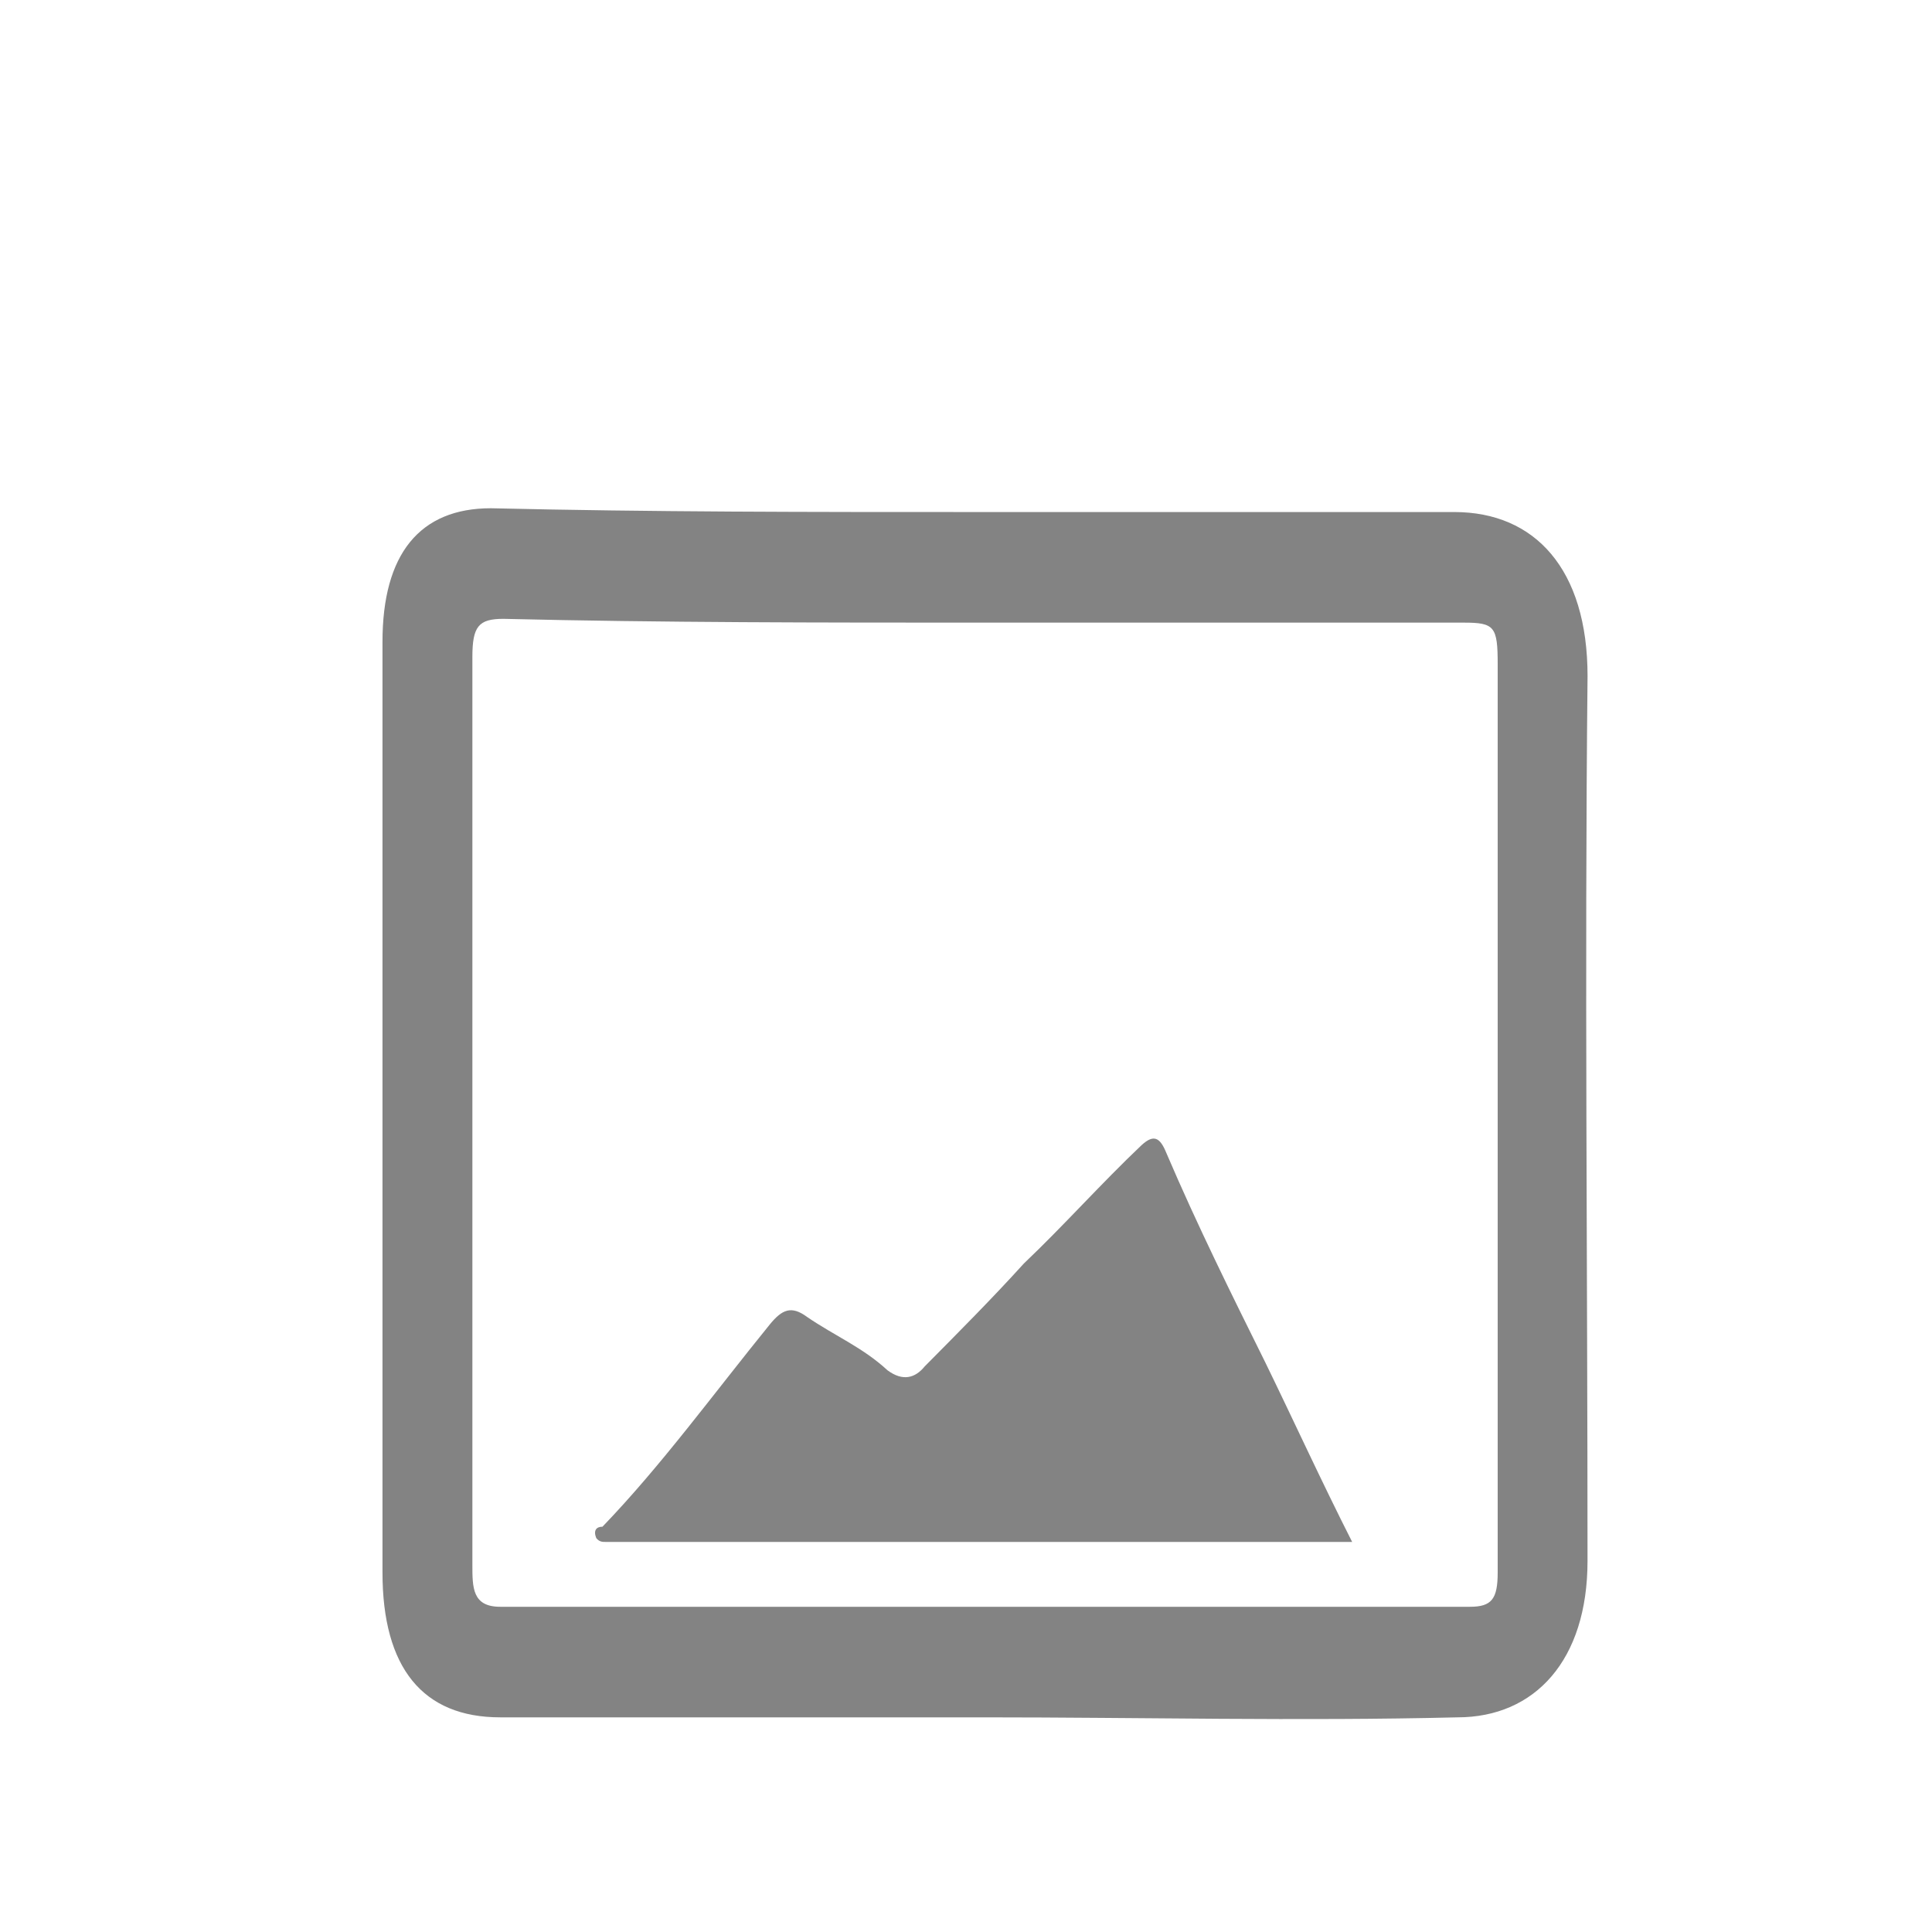
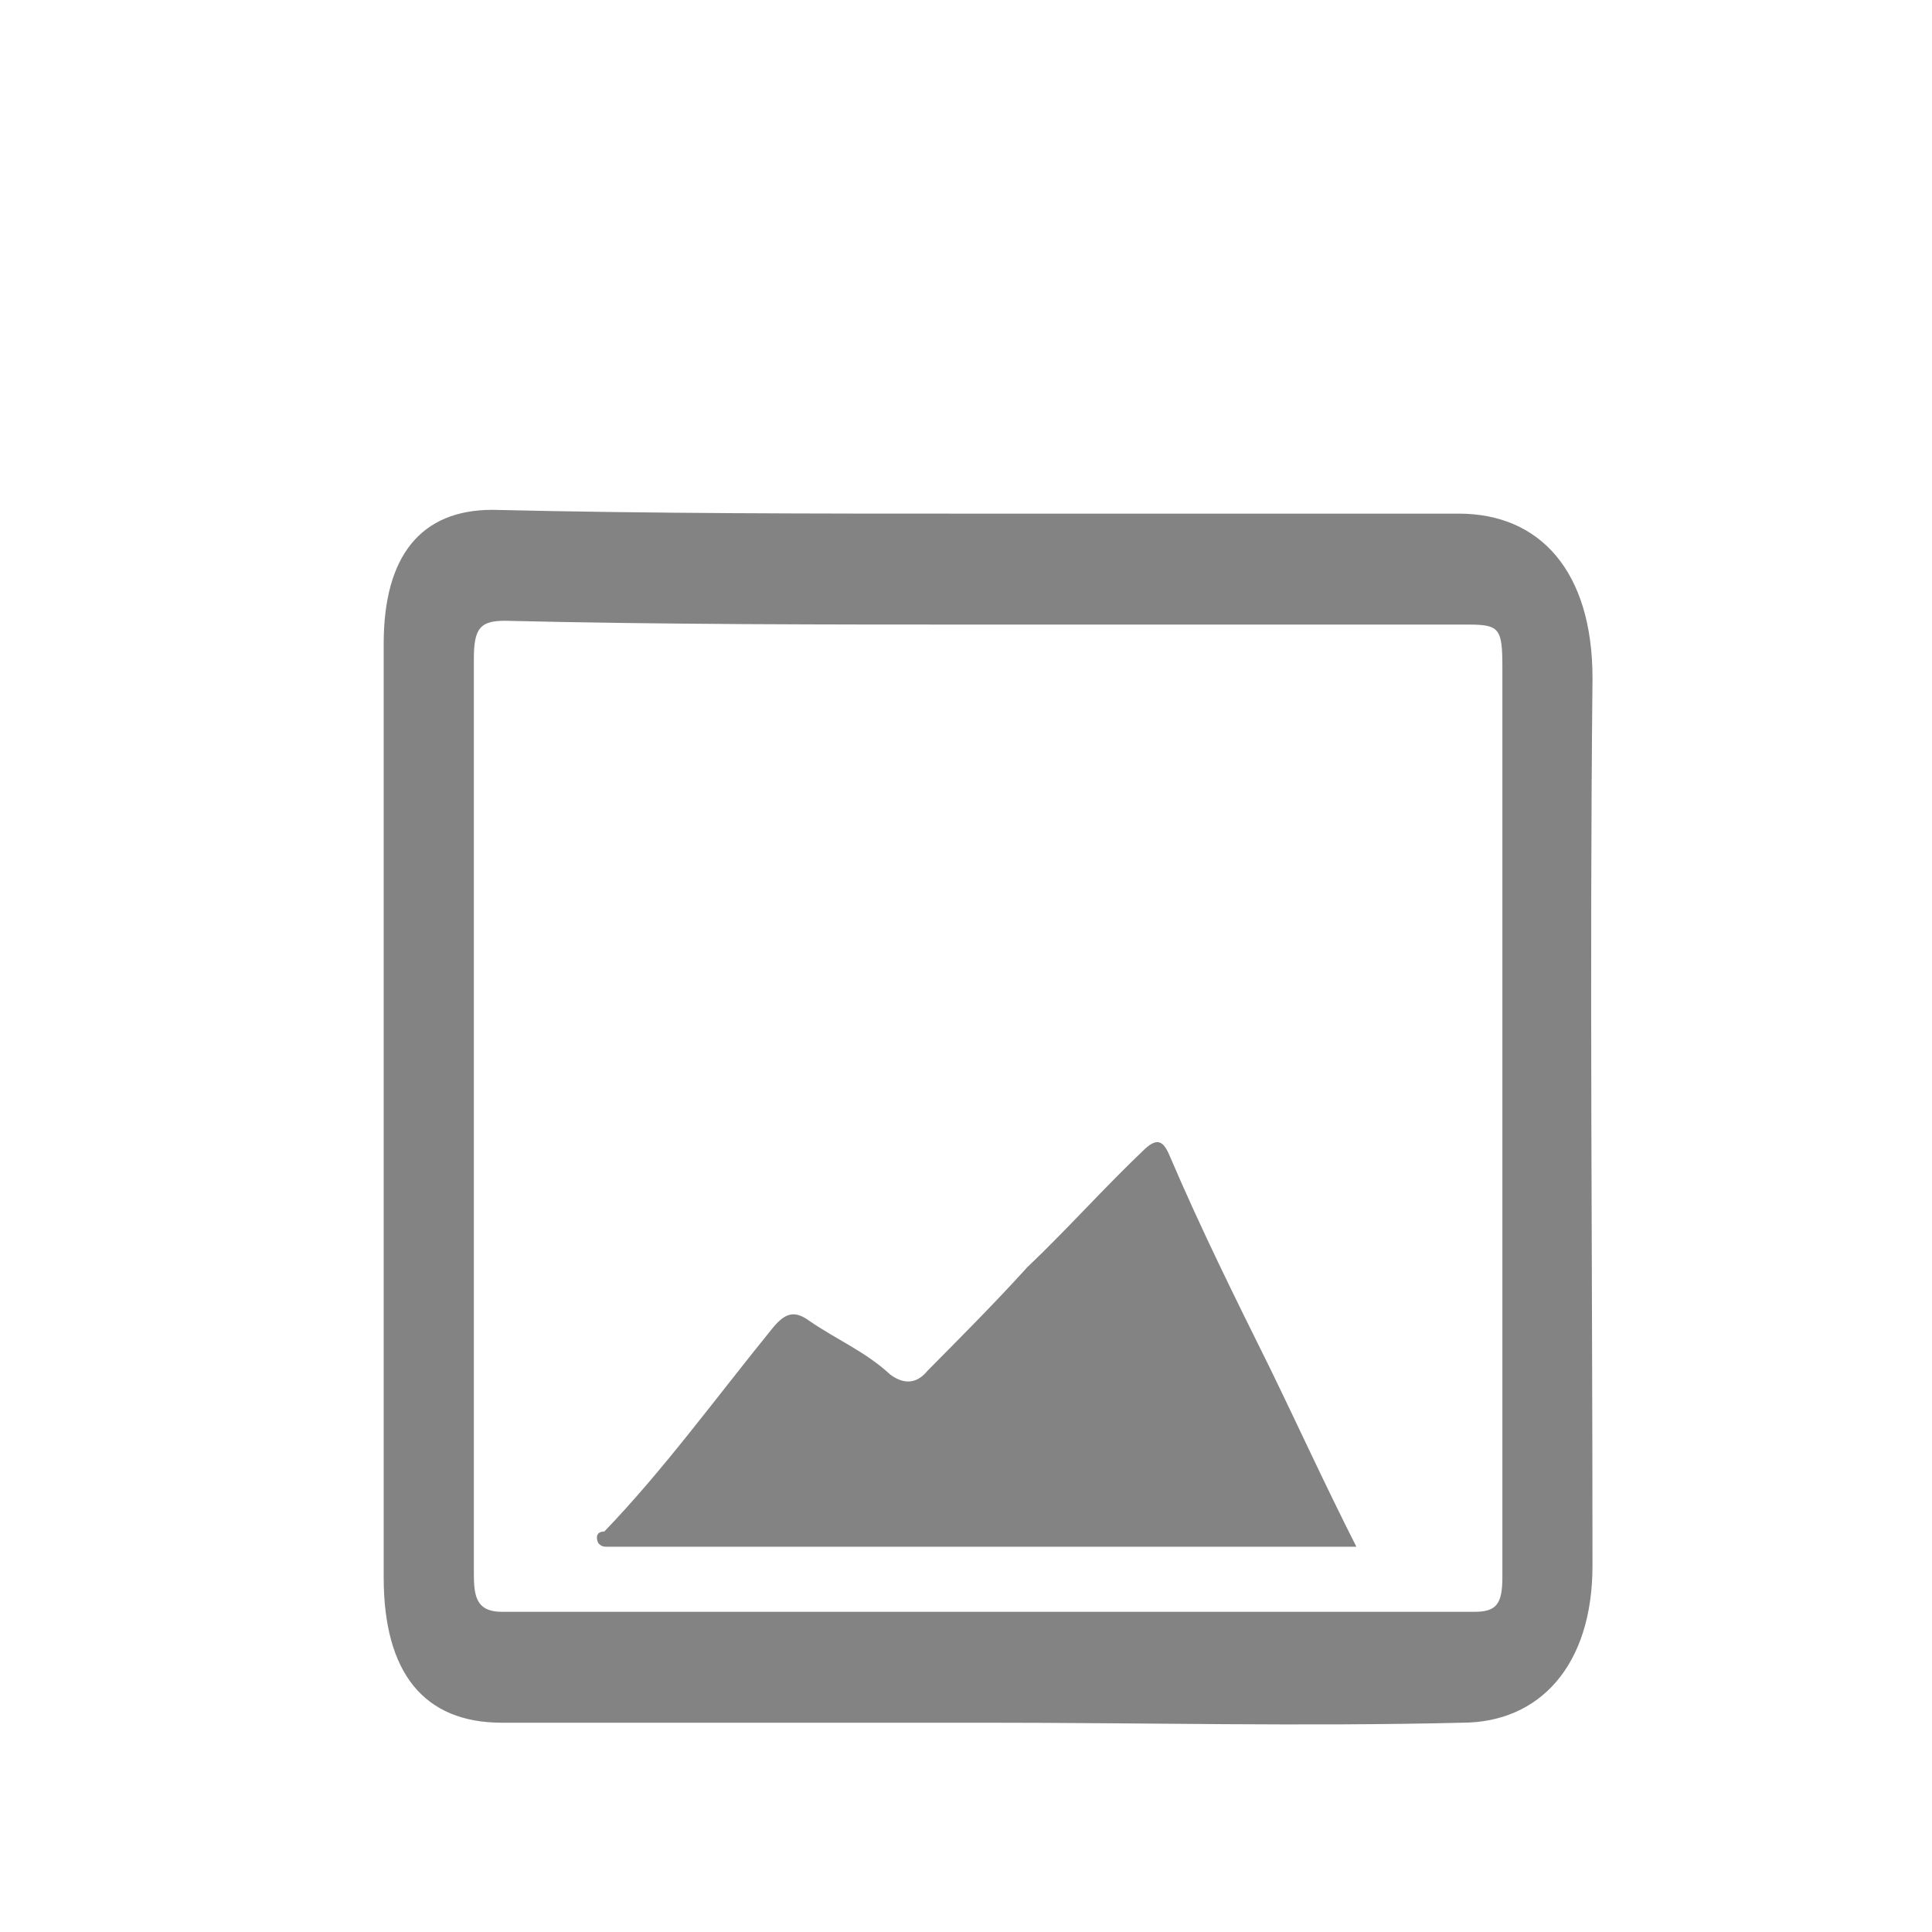
- <svg xmlns="http://www.w3.org/2000/svg" version="1.1" id="Layer_1" x="0px" y="0px" width="64.2px" height="64.2px" viewBox="0 0 64.2 64.2" enable-background="new 0 0 64.2 64.2" xml:space="preserve">
+ <svg xmlns="http://www.w3.org/2000/svg" version="1.1" id="Layer_1" x="0px" y="0px" width="64px" height="64px" viewBox="0 0 64 64" enable-background="new 0 0 64 64" xml:space="preserve">
  <g>
    <path fill="#838383" d="M52.754,22.466c0-3.55-1.748-5.451-4.426-5.451c-5.352,0-10.705,0-16.059,0c-5.352,0-10.602,0-15.956-0.126   c-2.367,0-3.603,1.521-3.603,4.437c0,10.266,0,20.661,0,30.927c0,3.168,1.338,4.814,3.912,4.814c5.353,0,10.706,0,16.059,0   c5.25,0,10.5,0.129,15.75,0c2.574,0,4.322-1.9,4.322-5.197C52.754,42.112,52.653,32.224,52.754,22.466z M49.768,52.252   c0,0.887-0.203,1.141-0.924,1.141c-10.705,0-21.515,0-32.221,0c-0.926,0-0.926-0.633-0.926-1.395c0-6.338,0-12.676,0-19.14   c0-3.675,0-7.352,0-11.027c0-1.014,0.206-1.267,1.029-1.267c5.25,0.126,10.603,0.126,15.956,0.126c5.354,0,10.604,0,15.955,0   c1.029,0,1.131,0.127,1.131,1.394C49.768,32.099,49.768,42.239,49.768,52.252z" />
    <path fill="#838383" d="M42.049,45.28c-1.131-2.281-2.264-4.562-3.293-6.971c-0.207-0.506-0.412-0.633-0.824-0.254   c-1.338,1.268-2.574,2.662-3.91,3.932c-1.031,1.139-2.165,2.279-3.296,3.42c-0.309,0.381-0.721,0.508-1.235,0.127   c-0.825-0.762-1.75-1.141-2.676-1.775c-0.515-0.379-0.824-0.252-1.236,0.254c-1.853,2.281-3.603,4.689-5.559,6.719   c-0.206,0-0.309,0.127-0.206,0.379c0.102,0.127,0.206,0.127,0.309,0.127c0.309,0,0.514,0,0.721,0c7.205,0,14.41,0,21.617,0   c0.824,0,1.545,0,2.471,0C43.903,49.209,42.977,47.182,42.049,45.28z" />
  </g>
</svg>
